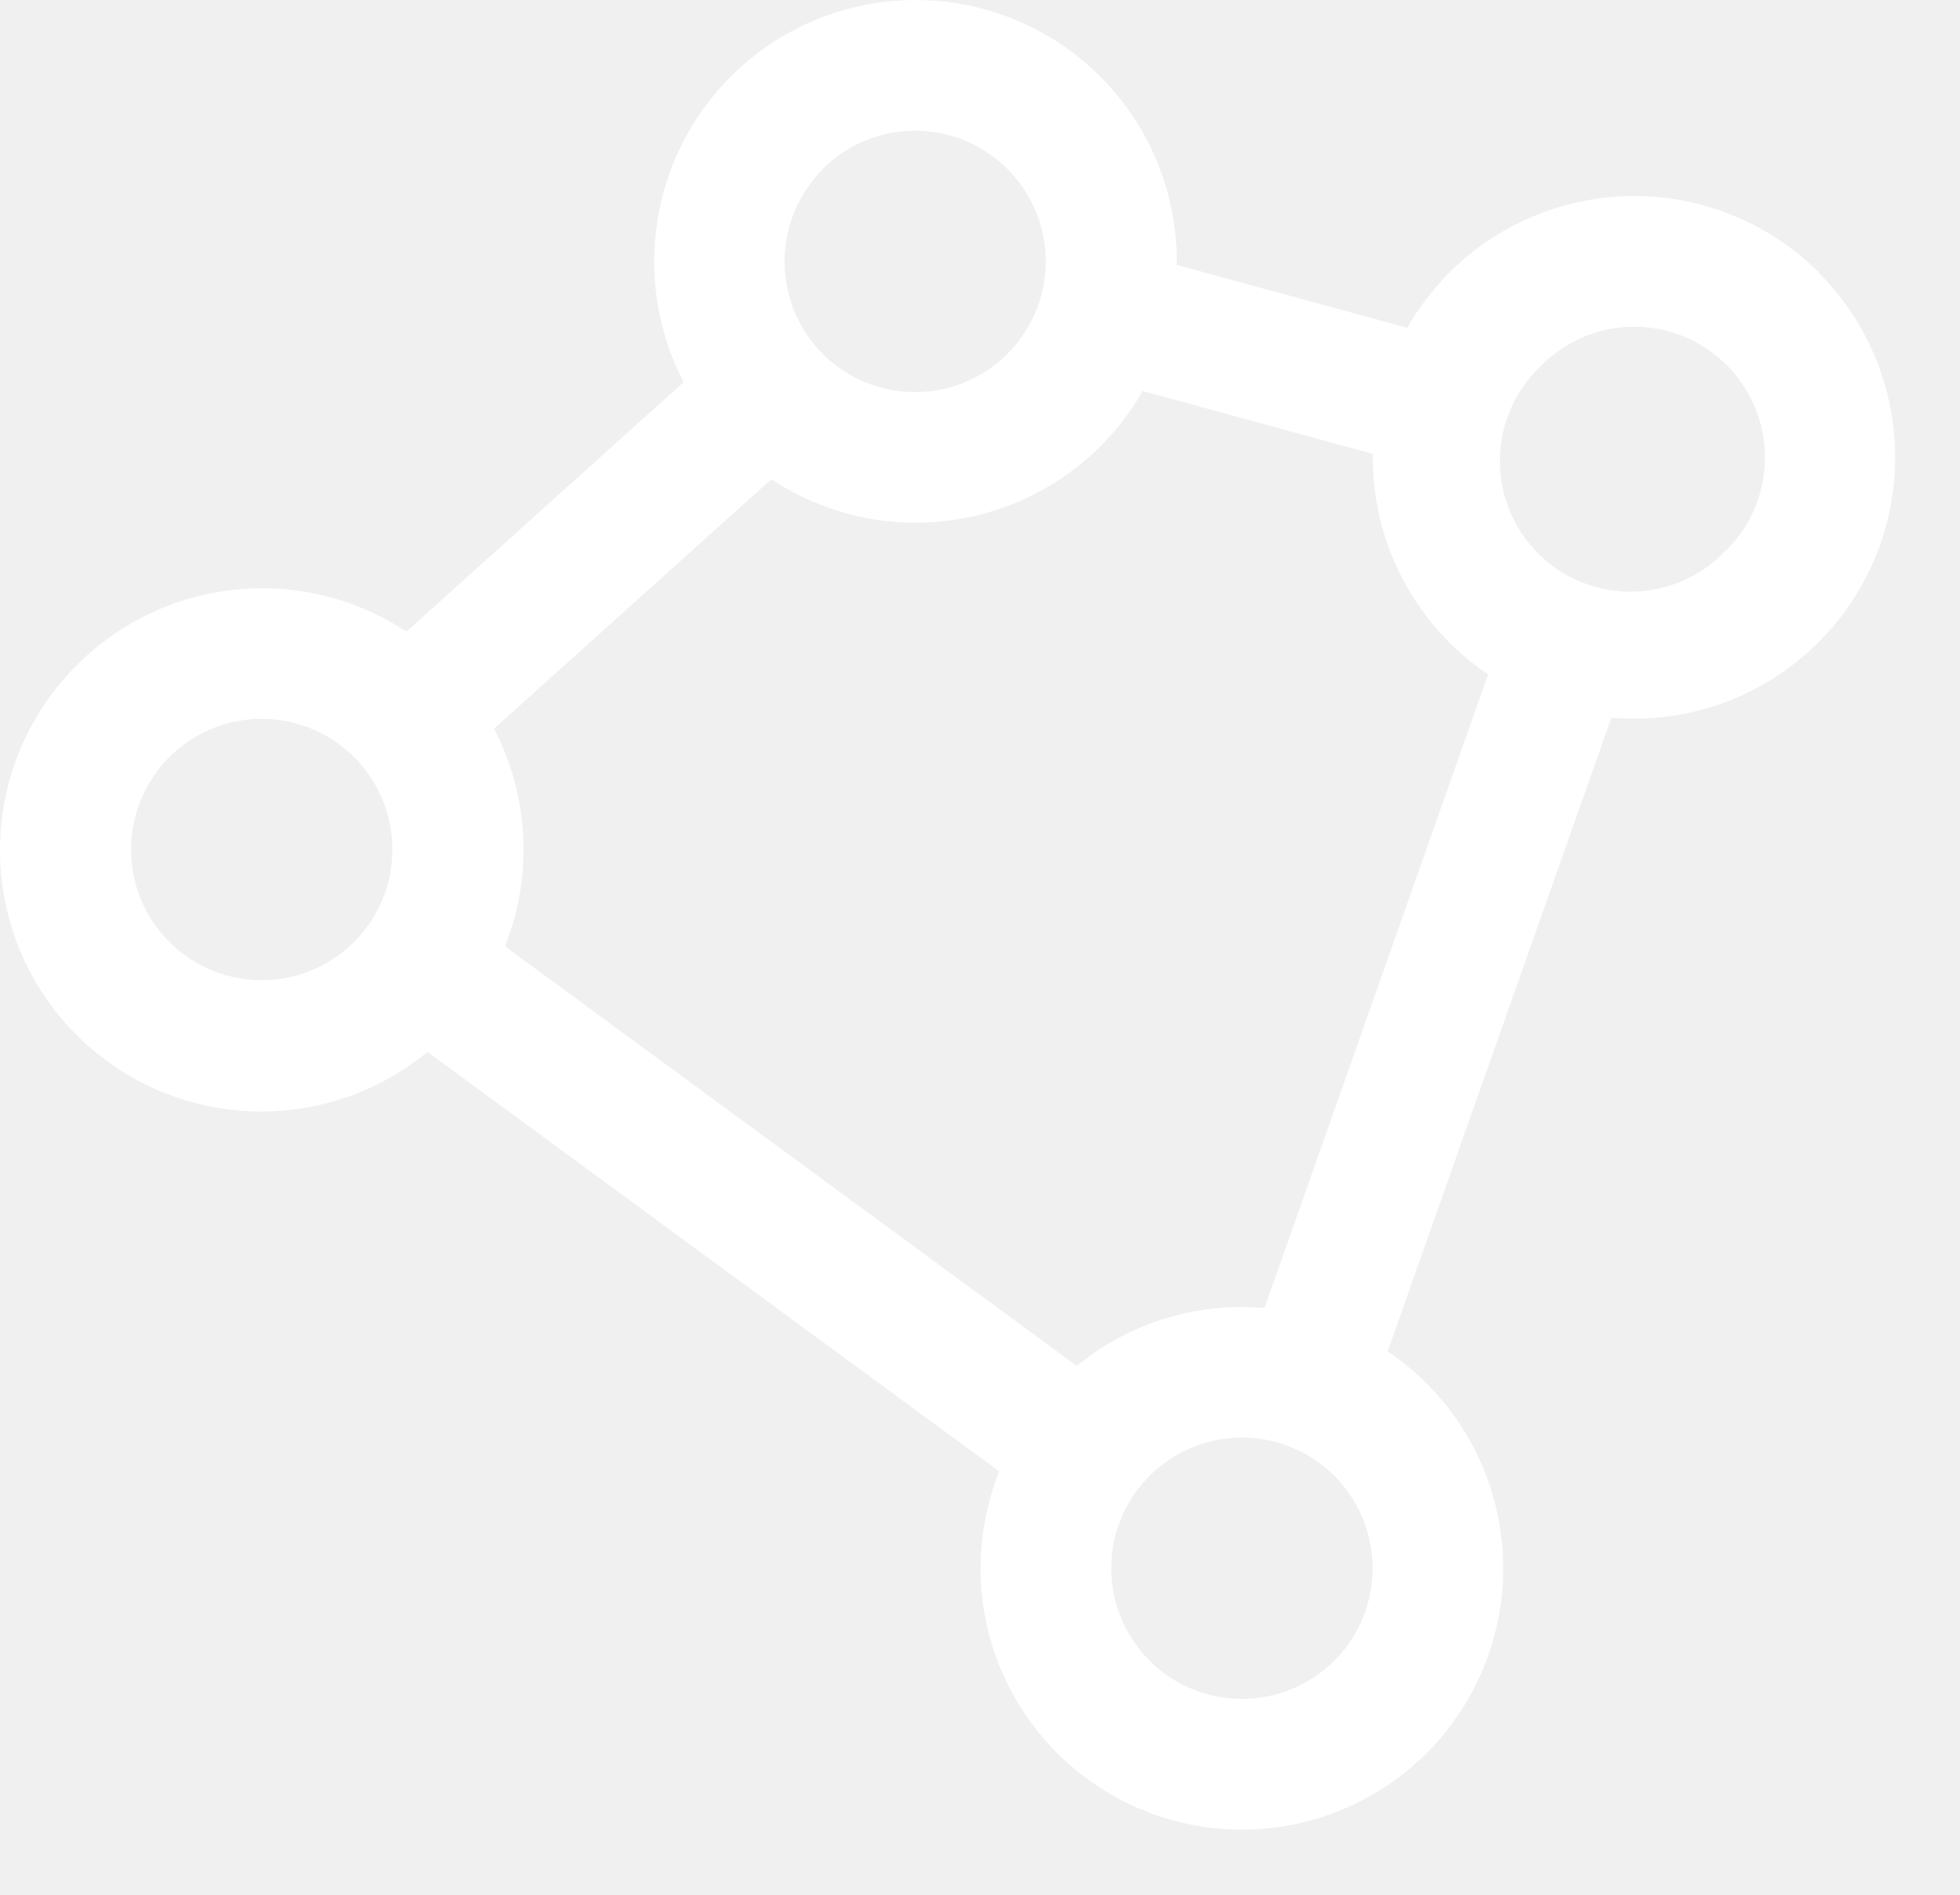
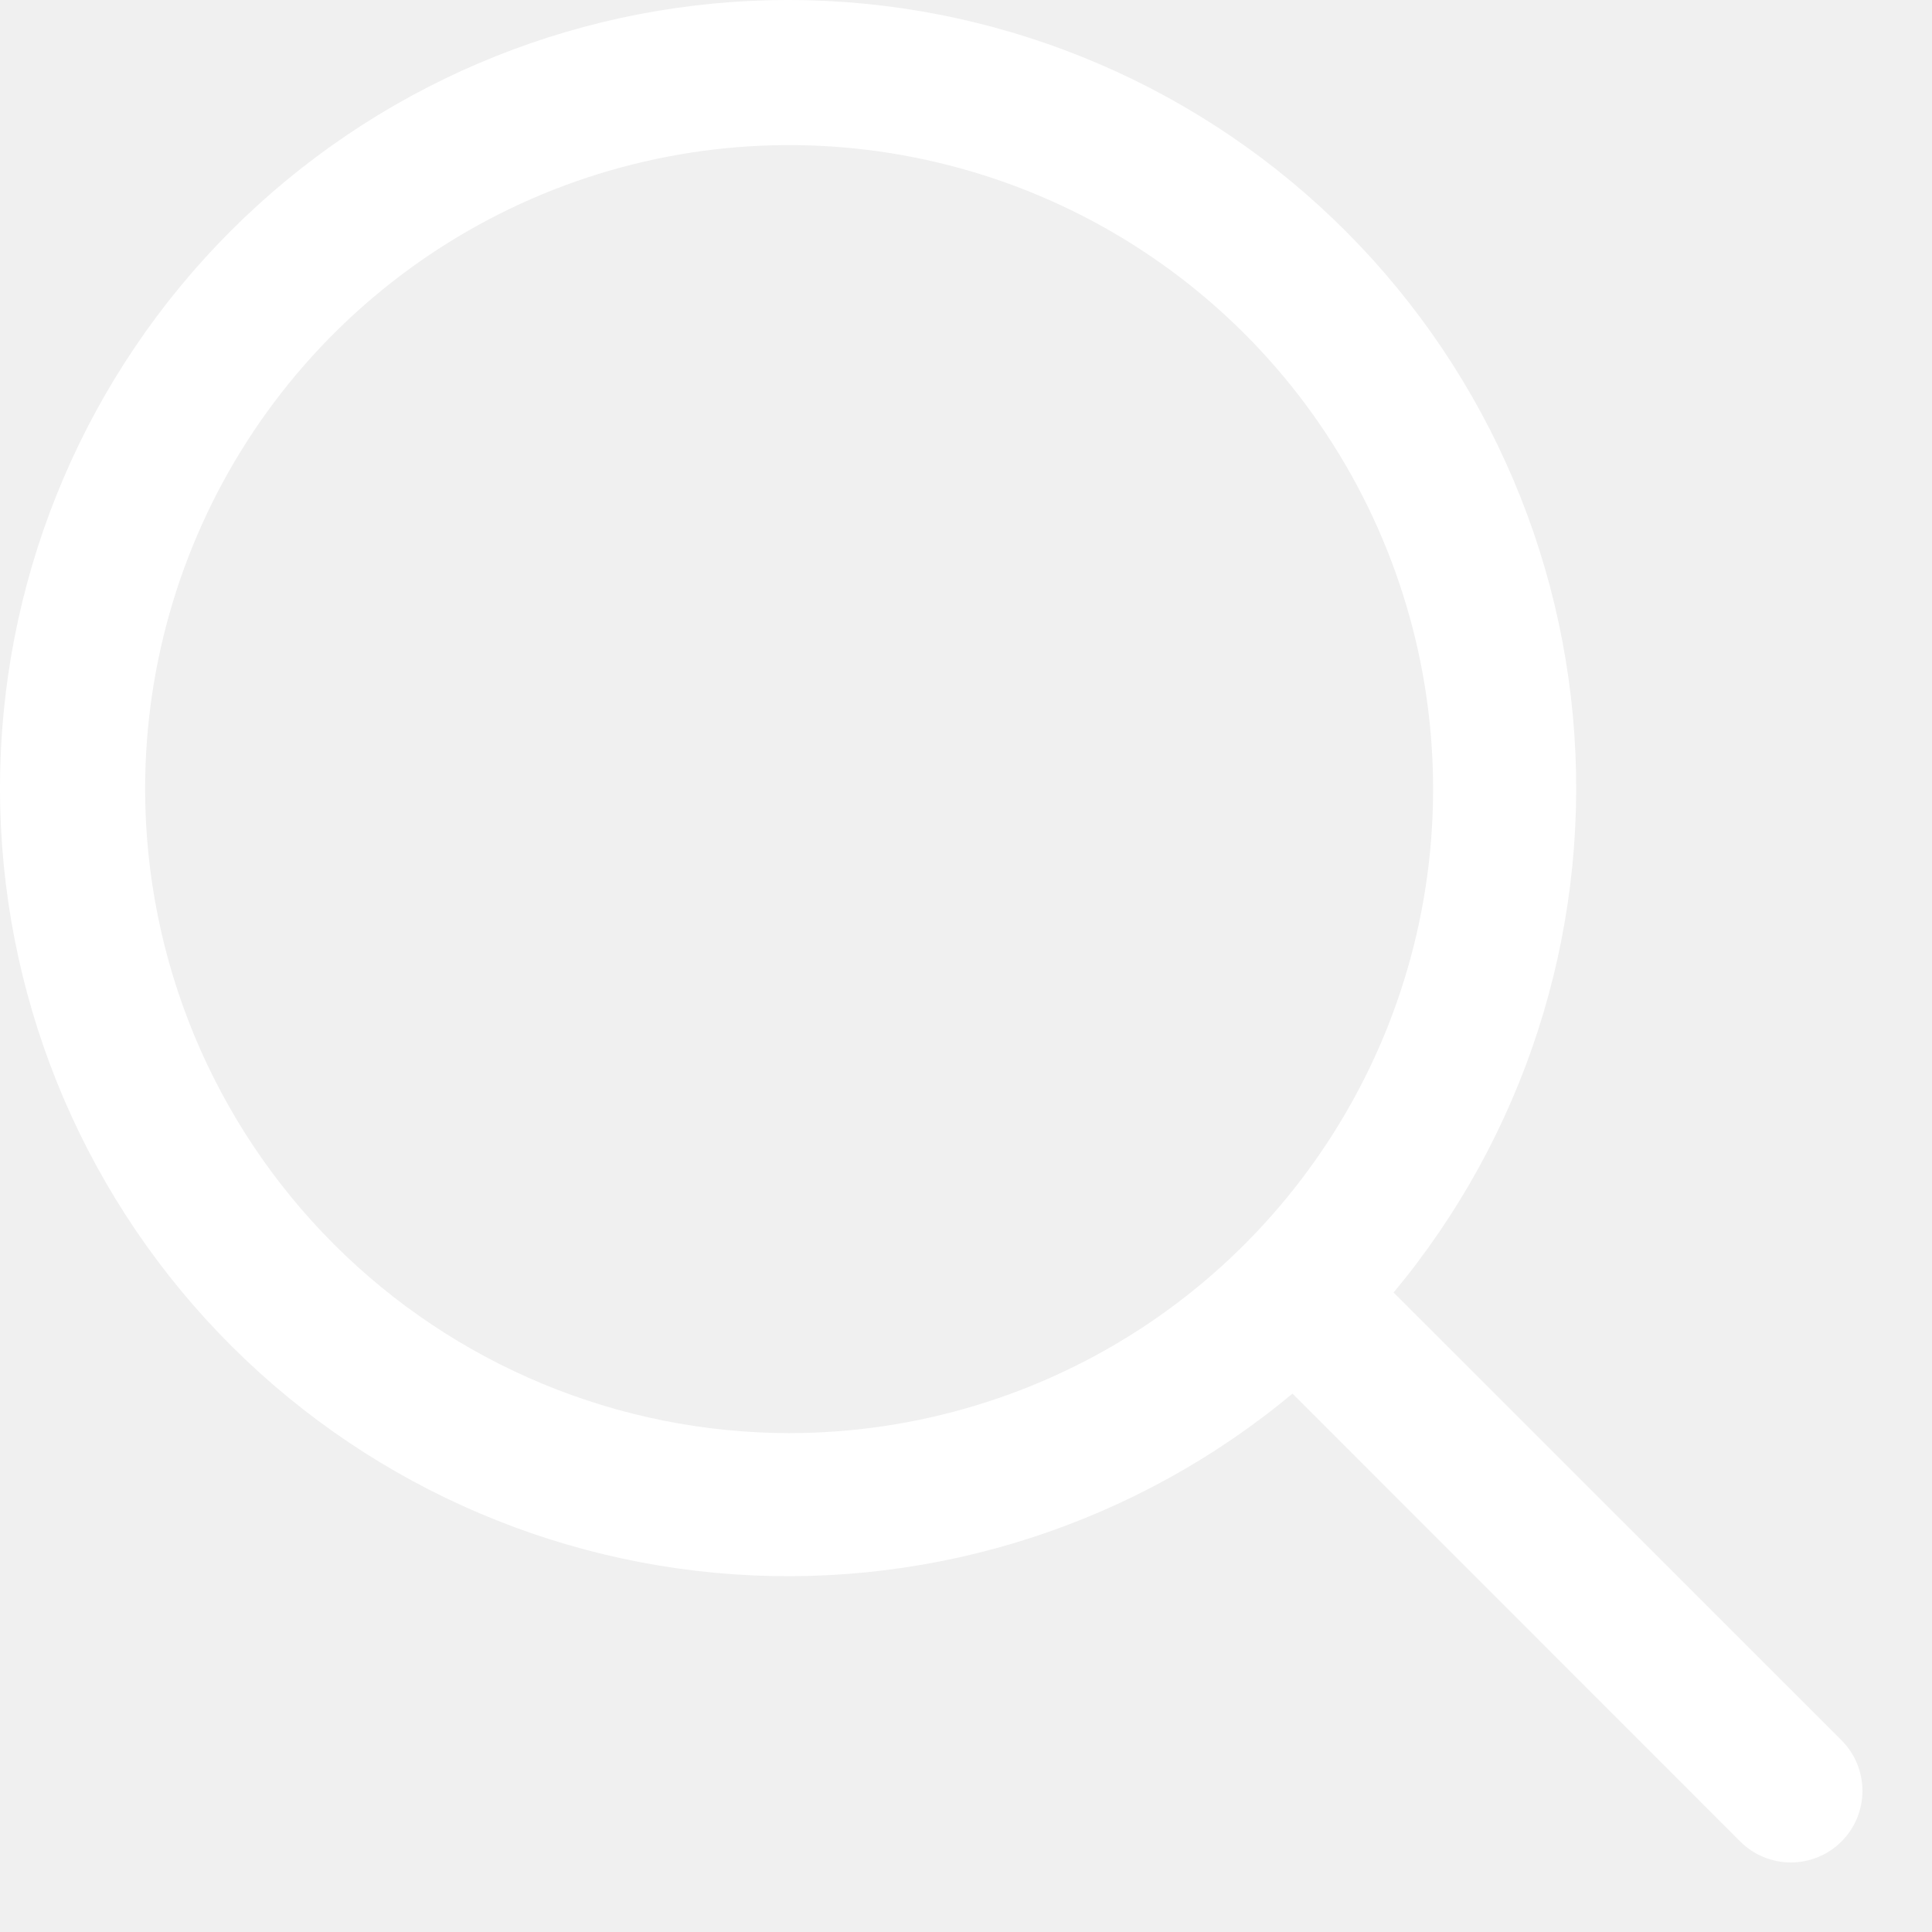
- <svg xmlns="http://www.w3.org/2000/svg" width="30" height="29" viewBox="0 0 30 29" fill="none">
-   <path d="M27.842 4.172C27.471 3.801 27.03 3.506 26.544 3.305C26.059 3.104 25.539 3 25.014 3C24.488 3 23.968 3.104 23.483 3.305C22.997 3.506 22.556 3.801 22.185 4.172C21.933 4.424 21.716 4.708 21.54 5.017L18.012 4.055C18.023 3.259 17.797 2.478 17.361 1.812C16.926 1.146 16.302 0.624 15.568 0.315C14.835 0.005 14.026 -0.078 13.245 0.074C12.464 0.227 11.746 0.609 11.184 1.172C10.583 1.774 10.189 2.552 10.06 3.393C9.93 4.233 10.072 5.094 10.464 5.849L6.221 9.667C5.451 9.159 4.53 8.931 3.612 9.023C2.694 9.116 1.835 9.522 1.182 10.174C0.452 10.898 0.029 11.877 0.001 12.905C-0.026 13.934 0.343 14.933 1.034 15.696C1.724 16.459 2.682 16.927 3.708 17.002C4.734 17.077 5.75 16.754 6.544 16.1L15.294 22.52C15.014 23.221 14.938 23.987 15.075 24.73C15.212 25.472 15.556 26.161 16.069 26.716C16.581 27.271 17.239 27.669 17.968 27.866C18.697 28.062 19.467 28.048 20.189 27.825C20.91 27.602 21.554 27.18 22.045 26.607C22.537 26.033 22.856 25.333 22.966 24.586C23.076 23.839 22.972 23.076 22.666 22.385C22.361 21.695 21.866 21.105 21.24 20.683L24.664 10.985C24.779 10.995 24.894 11 25.009 11C25.8 11 26.573 10.765 27.23 10.326C27.888 9.886 28.401 9.262 28.703 8.531C29.006 7.8 29.085 6.996 28.931 6.22C28.777 5.444 28.396 4.732 27.837 4.172H27.842ZM12.592 2.586C12.872 2.307 13.229 2.116 13.616 2.039C14.004 1.962 14.406 2.002 14.772 2.153C15.137 2.305 15.449 2.561 15.669 2.89C15.889 3.219 16.006 3.606 16.006 4.001C16.006 4.396 15.889 4.783 15.669 5.112C15.449 5.441 15.137 5.697 14.772 5.849C14.406 6 14.004 6.04 13.616 5.963C13.229 5.886 12.872 5.696 12.592 5.416C12.407 5.23 12.26 5.009 12.159 4.766C12.059 4.523 12.008 4.263 12.008 4C12.009 3.737 12.061 3.477 12.162 3.234C12.263 2.992 12.411 2.771 12.597 2.586H12.592ZM2.592 14.417C2.406 14.232 2.259 14.011 2.158 13.768C2.058 13.525 2.006 13.265 2.006 13.002C2.006 12.739 2.058 12.479 2.158 12.236C2.259 11.994 2.406 11.773 2.592 11.587C2.872 11.308 3.229 11.117 3.616 11.04C4.004 10.963 4.406 11.003 4.772 11.155C5.137 11.306 5.449 11.562 5.669 11.891C5.889 12.22 6.006 12.607 6.006 13.002C6.006 13.398 5.889 13.784 5.669 14.113C5.449 14.442 5.137 14.698 4.772 14.85C4.406 15.001 4.004 15.041 3.616 14.964C3.229 14.887 2.872 14.697 2.592 14.417ZM20.424 25.417C20.049 25.792 19.54 26.003 19.009 26.003C18.479 26.003 17.97 25.792 17.595 25.417C17.22 25.042 17.009 24.533 17.009 24.003C17.009 23.472 17.22 22.964 17.595 22.588C17.781 22.403 18.001 22.255 18.244 22.155C18.486 22.054 18.747 22.003 19.009 22.003C19.272 22.003 19.532 22.054 19.775 22.155C20.017 22.255 20.238 22.403 20.424 22.588C20.609 22.774 20.757 22.995 20.857 23.237C20.958 23.48 21.009 23.74 21.009 24.003C21.009 24.266 20.958 24.526 20.857 24.768C20.757 25.011 20.609 25.232 20.424 25.417ZM19.355 20.02C18.318 19.93 17.287 20.247 16.48 20.905L7.73 14.485C7.942 13.95 8.037 13.376 8.008 12.801C7.979 12.226 7.827 11.665 7.562 11.153L11.806 7.335C12.263 7.637 12.777 7.843 13.316 7.939C13.855 8.035 14.408 8.019 14.941 7.892C15.474 7.765 15.975 7.531 16.414 7.202C16.852 6.874 17.218 6.459 17.49 5.984L21.012 6.947C21.003 7.612 21.159 8.269 21.467 8.858C21.776 9.448 22.226 9.951 22.777 10.322L19.355 20.02ZM26.425 8.415C26.242 8.612 26.021 8.771 25.776 8.881C25.53 8.991 25.264 9.051 24.995 9.056C24.726 9.061 24.459 9.012 24.209 8.911C23.959 8.811 23.732 8.661 23.542 8.47C23.352 8.28 23.202 8.053 23.101 7.803C23.001 7.553 22.952 7.286 22.957 7.016C22.963 6.747 23.022 6.482 23.133 6.236C23.243 5.991 23.402 5.77 23.6 5.587C23.975 5.212 24.484 5.001 25.014 5.001C25.545 5.001 26.053 5.212 26.429 5.587C26.804 5.962 27.015 6.471 27.015 7.002C27.015 7.532 26.804 8.041 26.429 8.416L26.425 8.415Z" fill="white" />
+ <svg xmlns="http://www.w3.org/2000/svg" width="27" height="27" viewBox="0 0 27 27" fill="none">
+   <path d="M25.735 24.32L19.476 18.063C21.29 15.885 22.195 13.091 22.002 10.264C21.809 7.436 20.533 4.791 18.44 2.88C16.347 0.969 13.597 -0.062 10.764 0.003C7.93 0.067 5.23 1.222 3.226 3.226C1.222 5.23 0.067 7.93 0.003 10.764C-0.062 13.597 0.969 16.347 2.88 18.44C4.791 20.533 7.436 21.809 10.264 22.002C13.091 22.195 15.885 21.29 18.063 19.476L24.32 25.735C24.413 25.828 24.523 25.902 24.645 25.952C24.766 26.002 24.896 26.028 25.028 26.028C25.159 26.028 25.289 26.002 25.41 25.952C25.532 25.902 25.642 25.828 25.735 25.735C25.828 25.642 25.902 25.532 25.952 25.41C26.002 25.289 26.028 25.159 26.028 25.028C26.028 24.896 26.002 24.766 25.952 24.645C25.902 24.523 25.828 24.413 25.735 24.32ZM2.028 11.028C2.028 9.248 2.555 7.508 3.544 6.027C4.533 4.547 5.939 3.394 7.583 2.713C9.228 2.032 11.038 1.853 12.783 2.201C14.529 2.548 16.133 3.405 17.392 4.664C18.65 5.922 19.507 7.526 19.855 9.272C20.202 11.018 20.024 12.827 19.343 14.472C18.661 16.116 17.508 17.522 16.028 18.511C14.548 19.5 12.808 20.028 11.028 20.028C8.641 20.025 6.354 19.076 4.667 17.389C2.979 15.701 2.03 13.414 2.028 11.028Z" fill="white" />
</svg>
